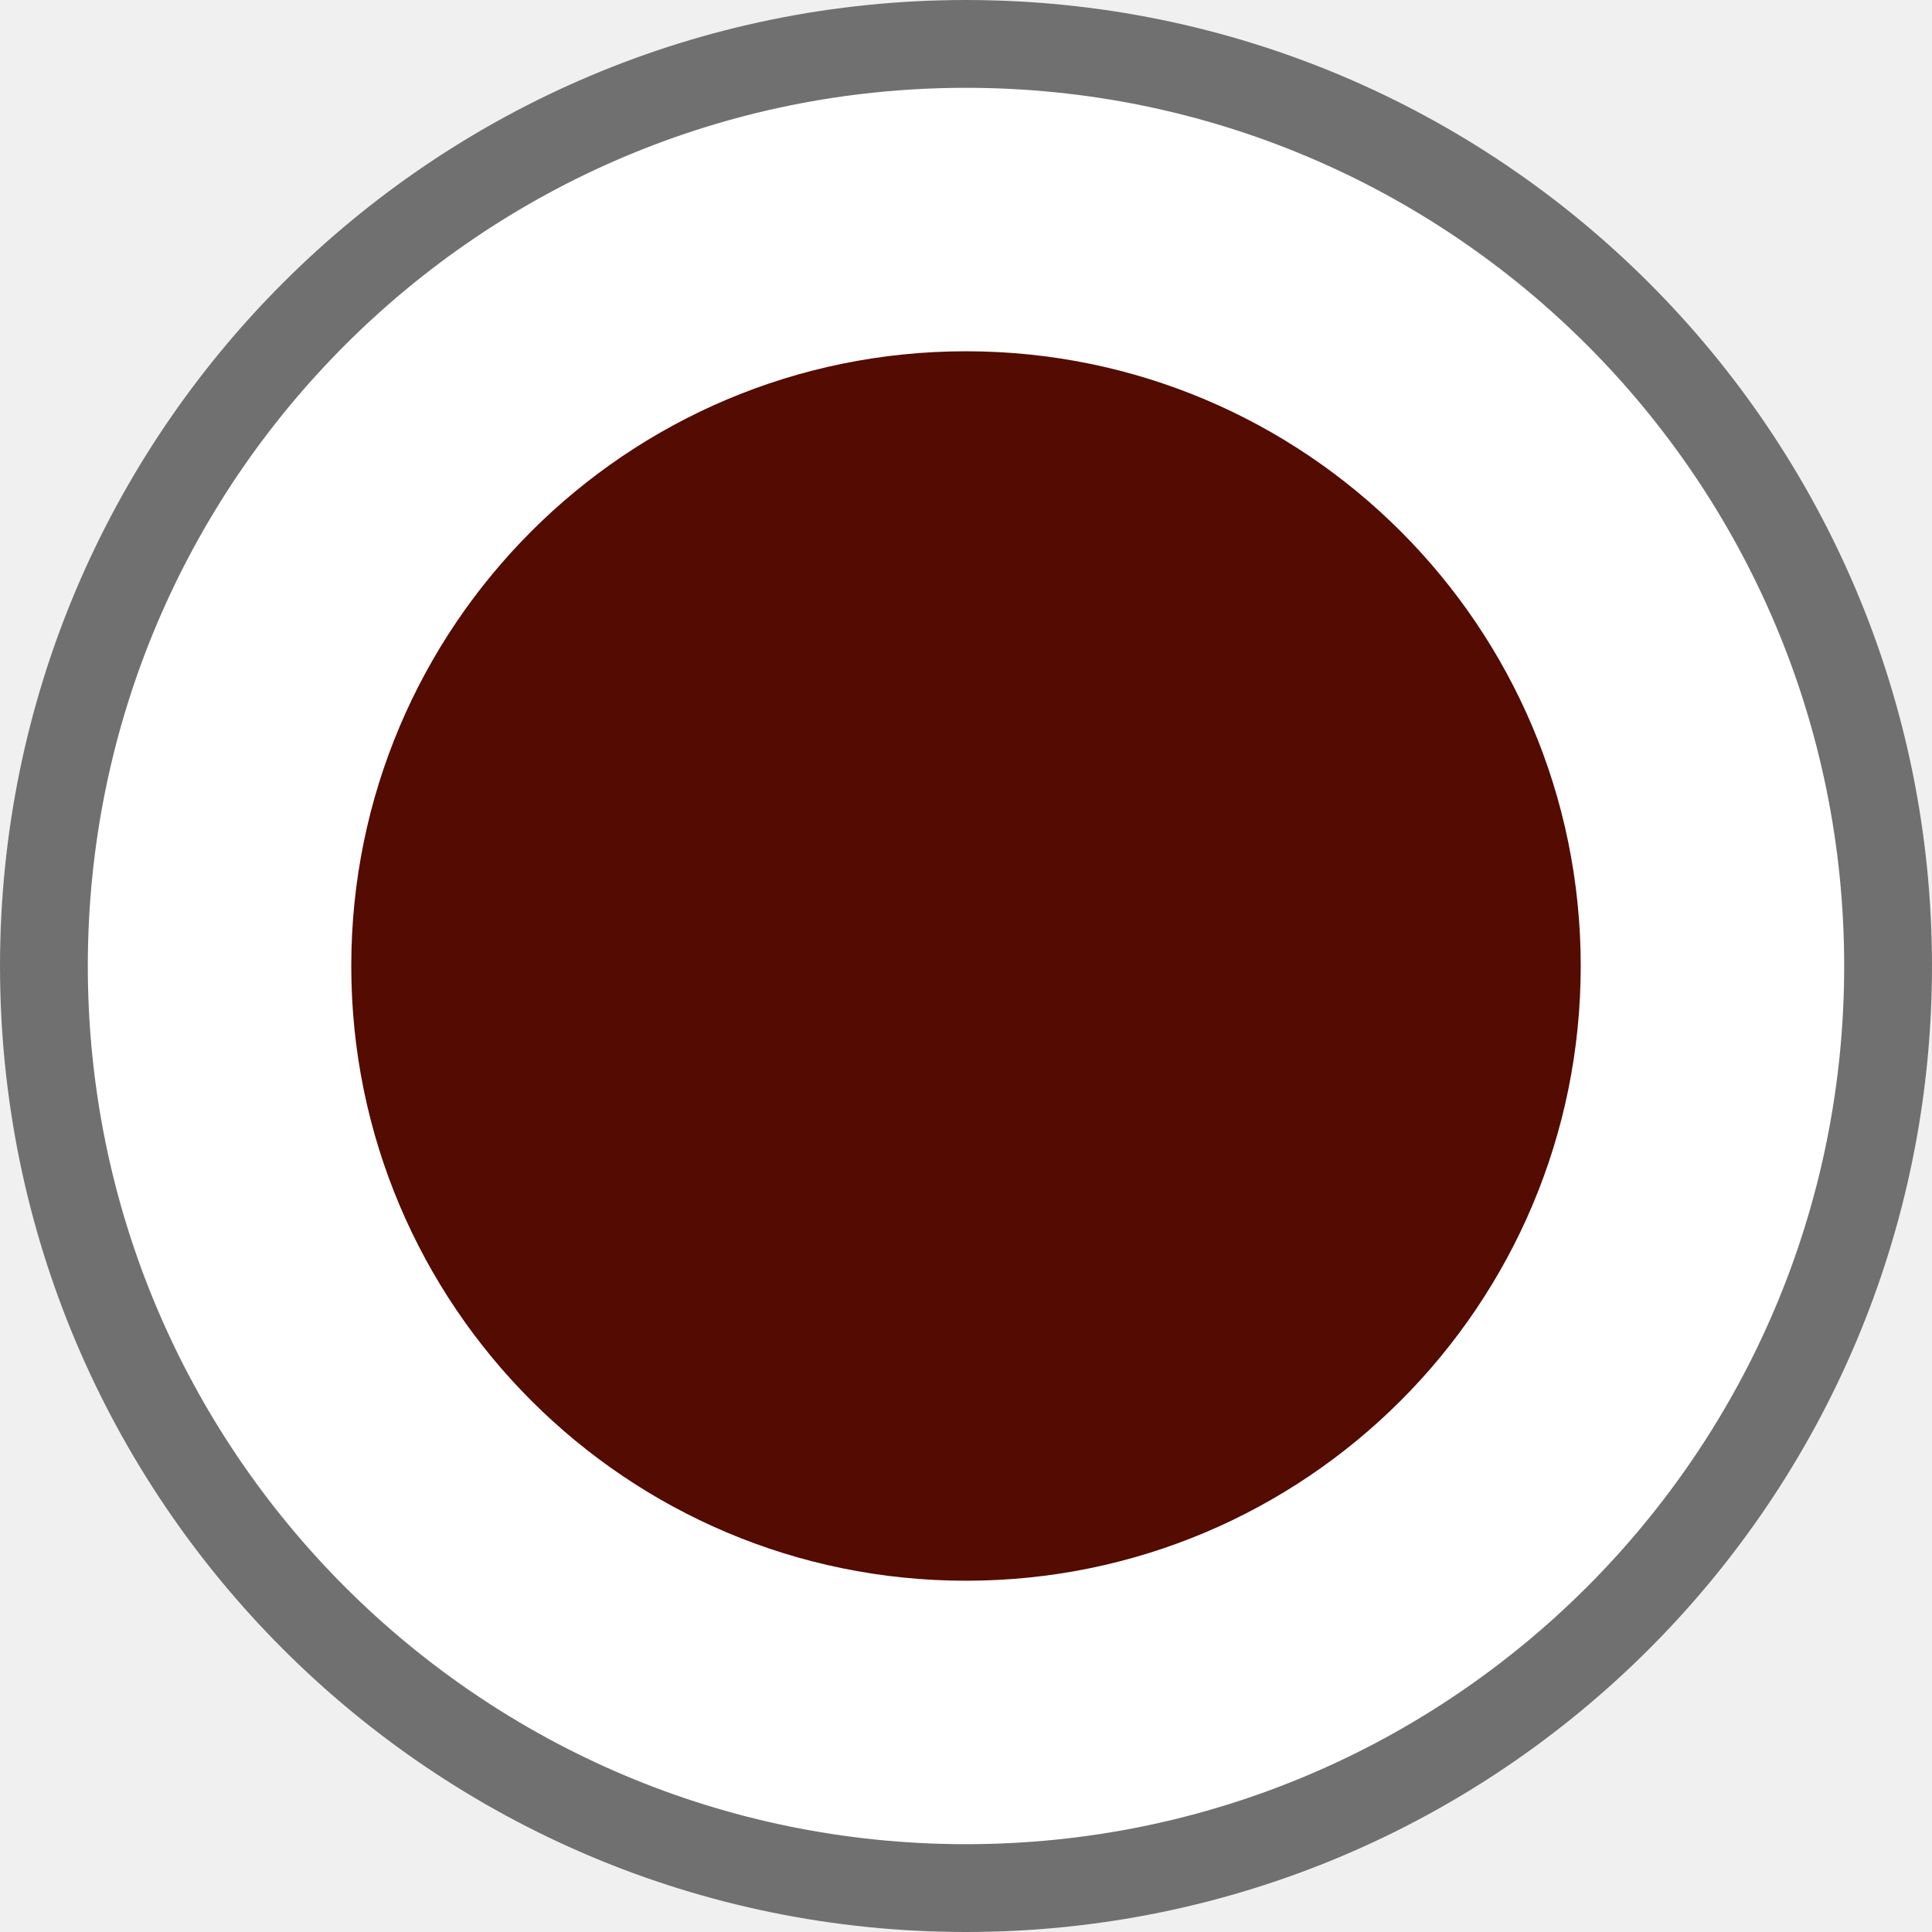
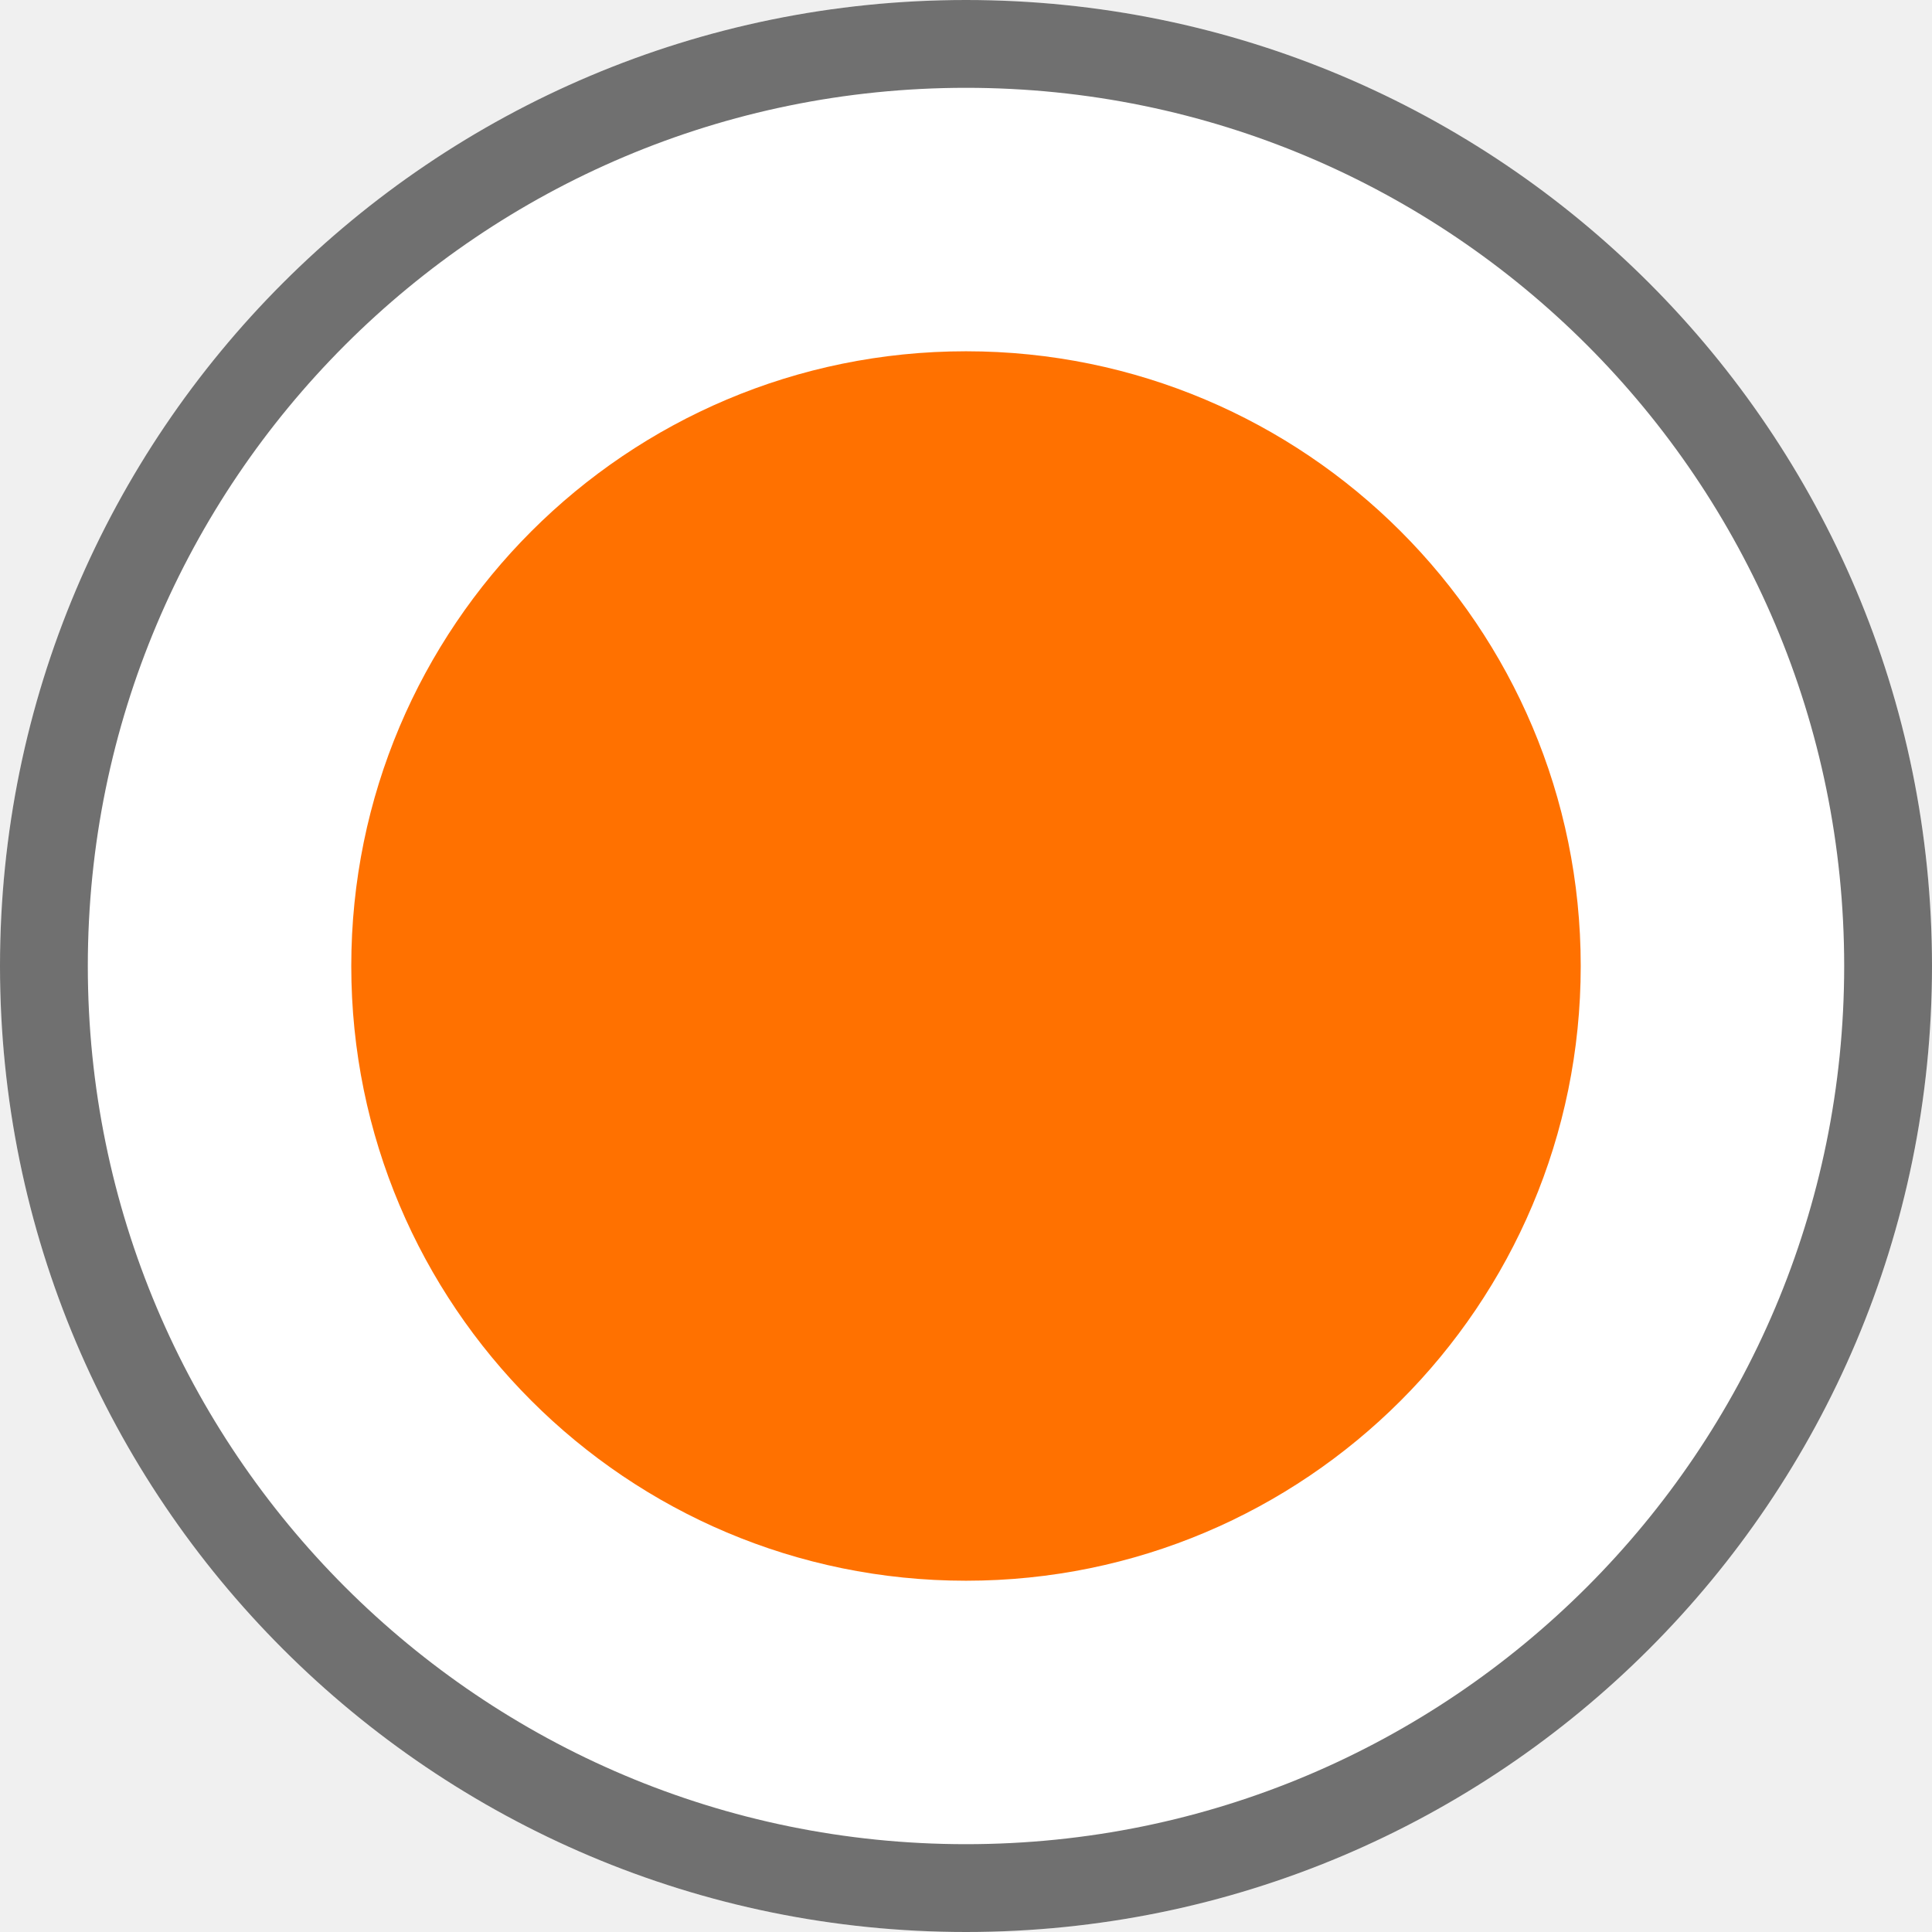
<svg xmlns="http://www.w3.org/2000/svg" width="22" height="22" viewBox="0 0 22 22">
  <g transform="translate(-24 -595)">
    <g transform="translate(24 595)" fill="#fff" stroke="#707070" stroke-width="1">
      <rect width="22" height="22" rx="11" stroke="none" />
      <rect x="0.5" y="0.5" width="21" height="21" rx="10.5" fill="none" />
    </g>
-     <rect width="14" height="14" rx="7" transform="translate(28 599)" fill="#540b01" />
+     <rect width="14" height="14" rx="7" transform="translate(28 599)" fill="#ff7100" />
  </g>
</svg>
